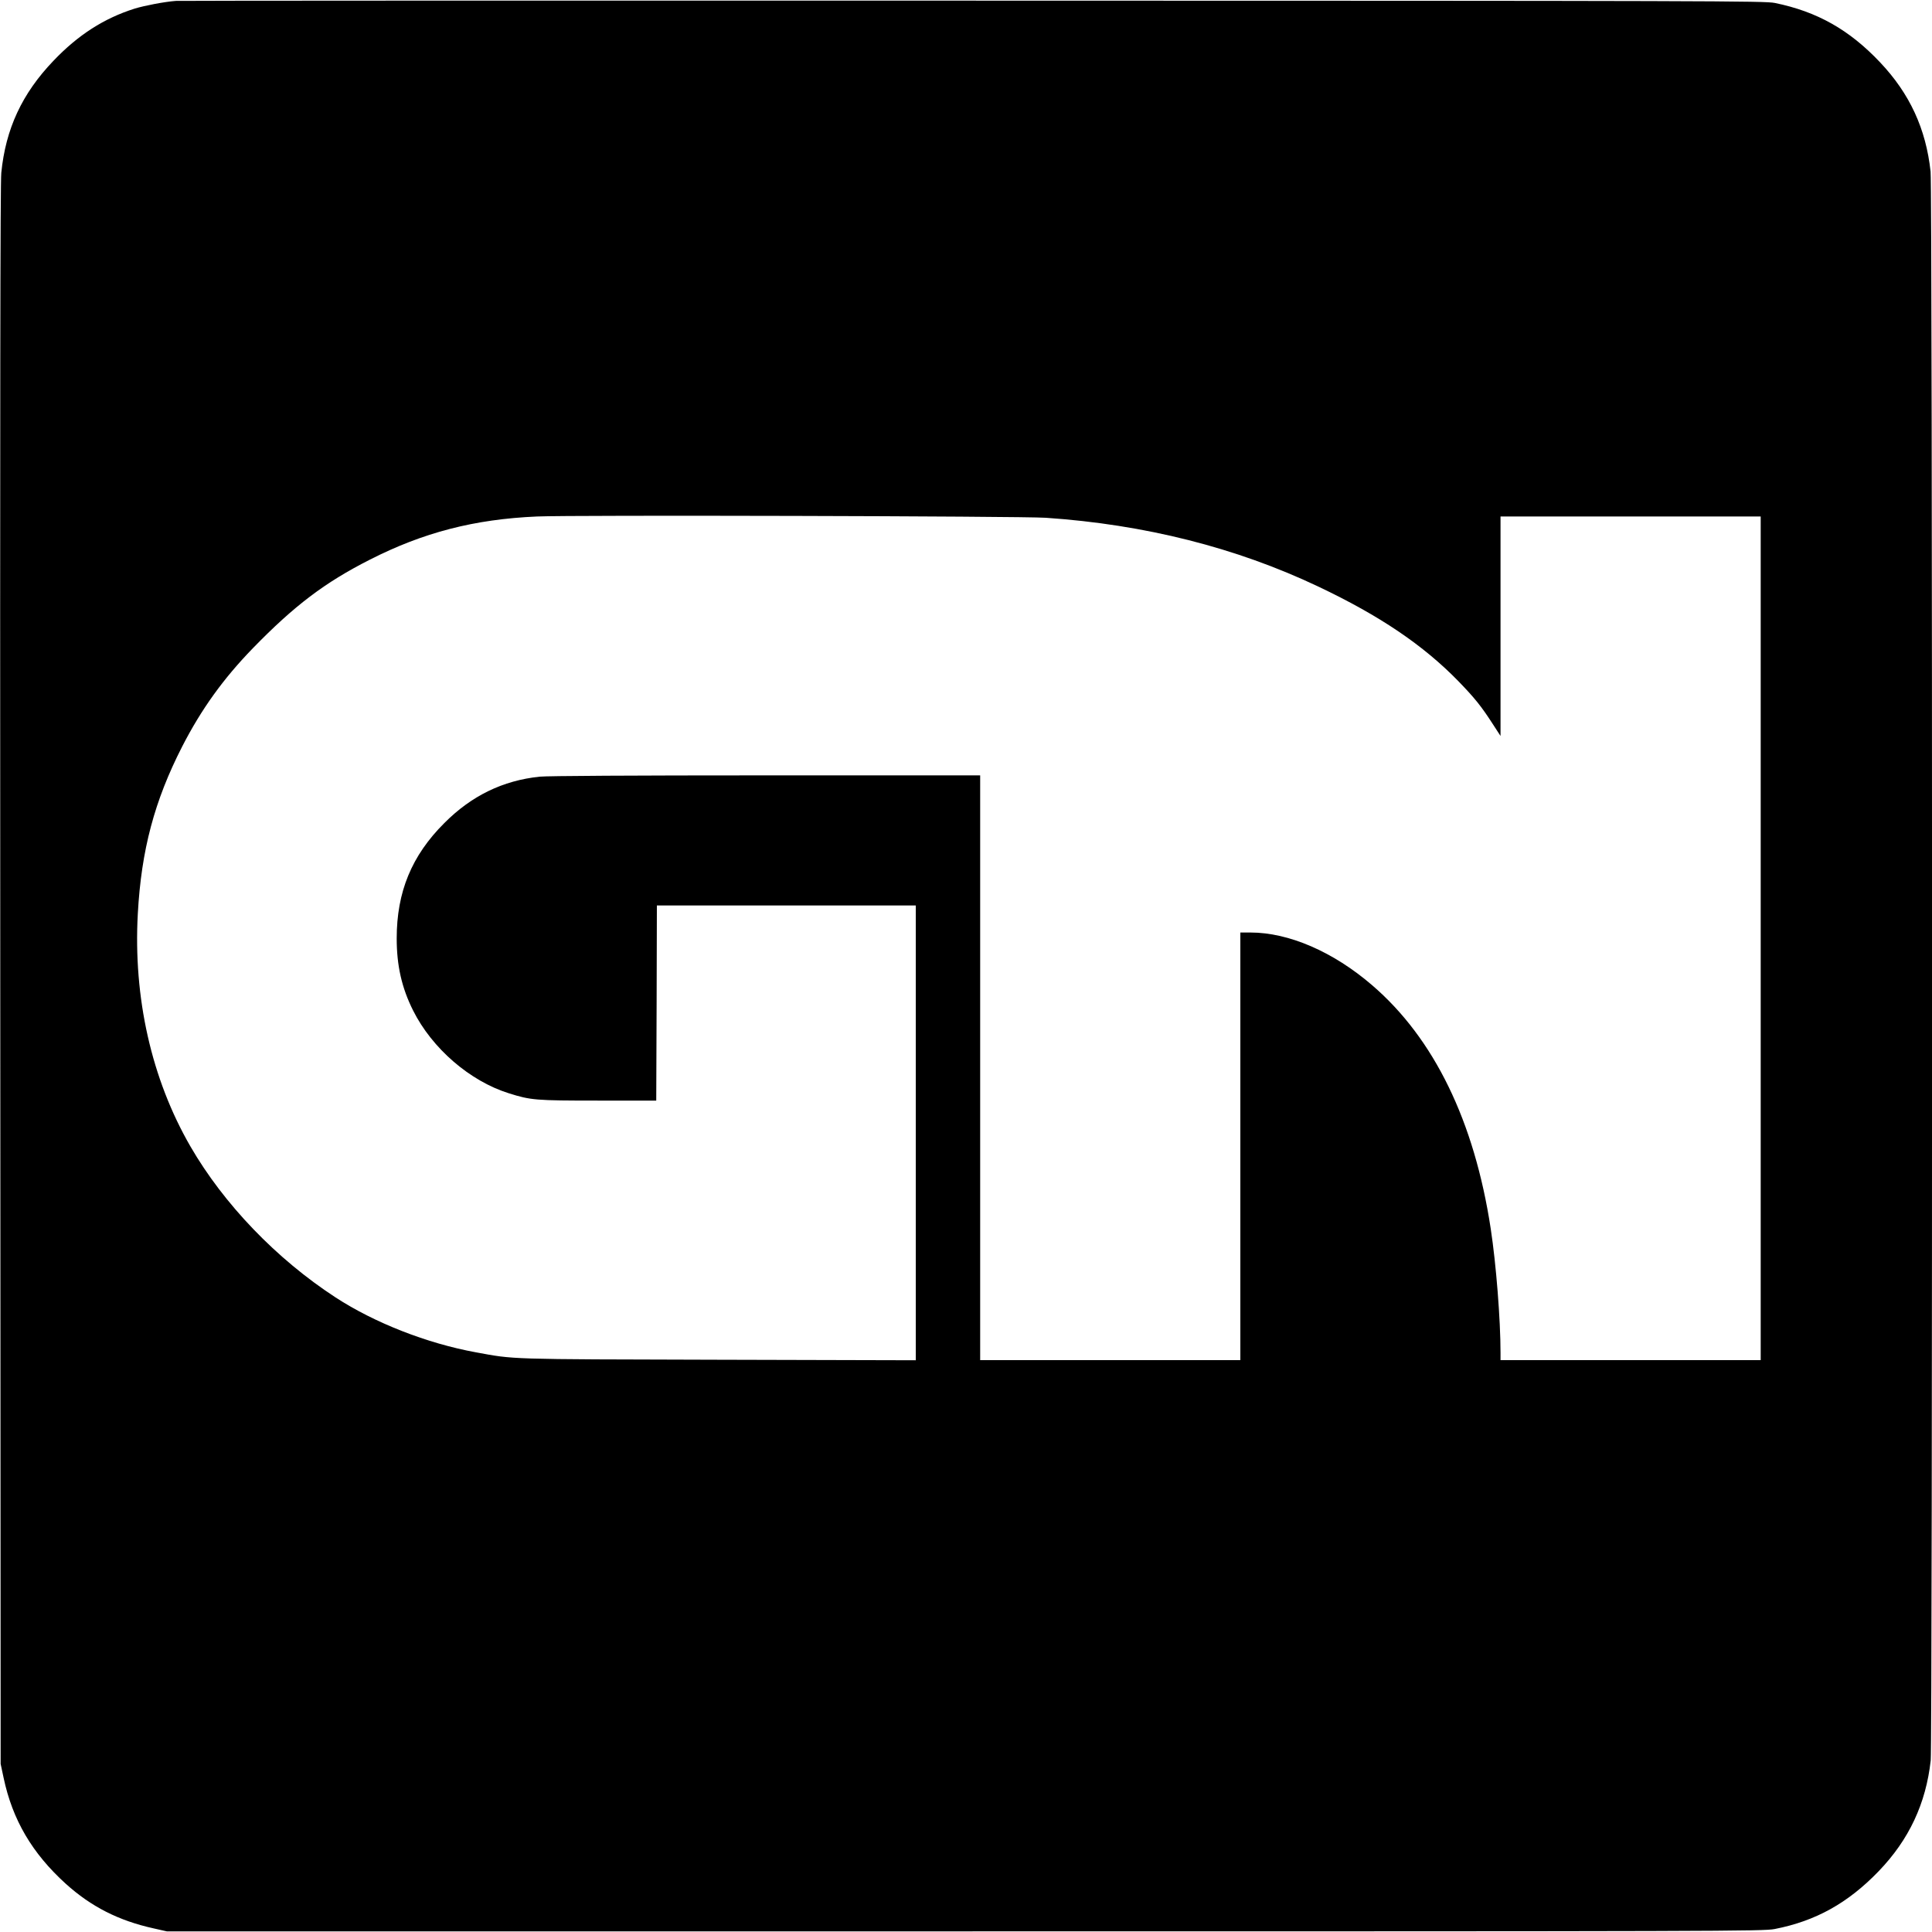
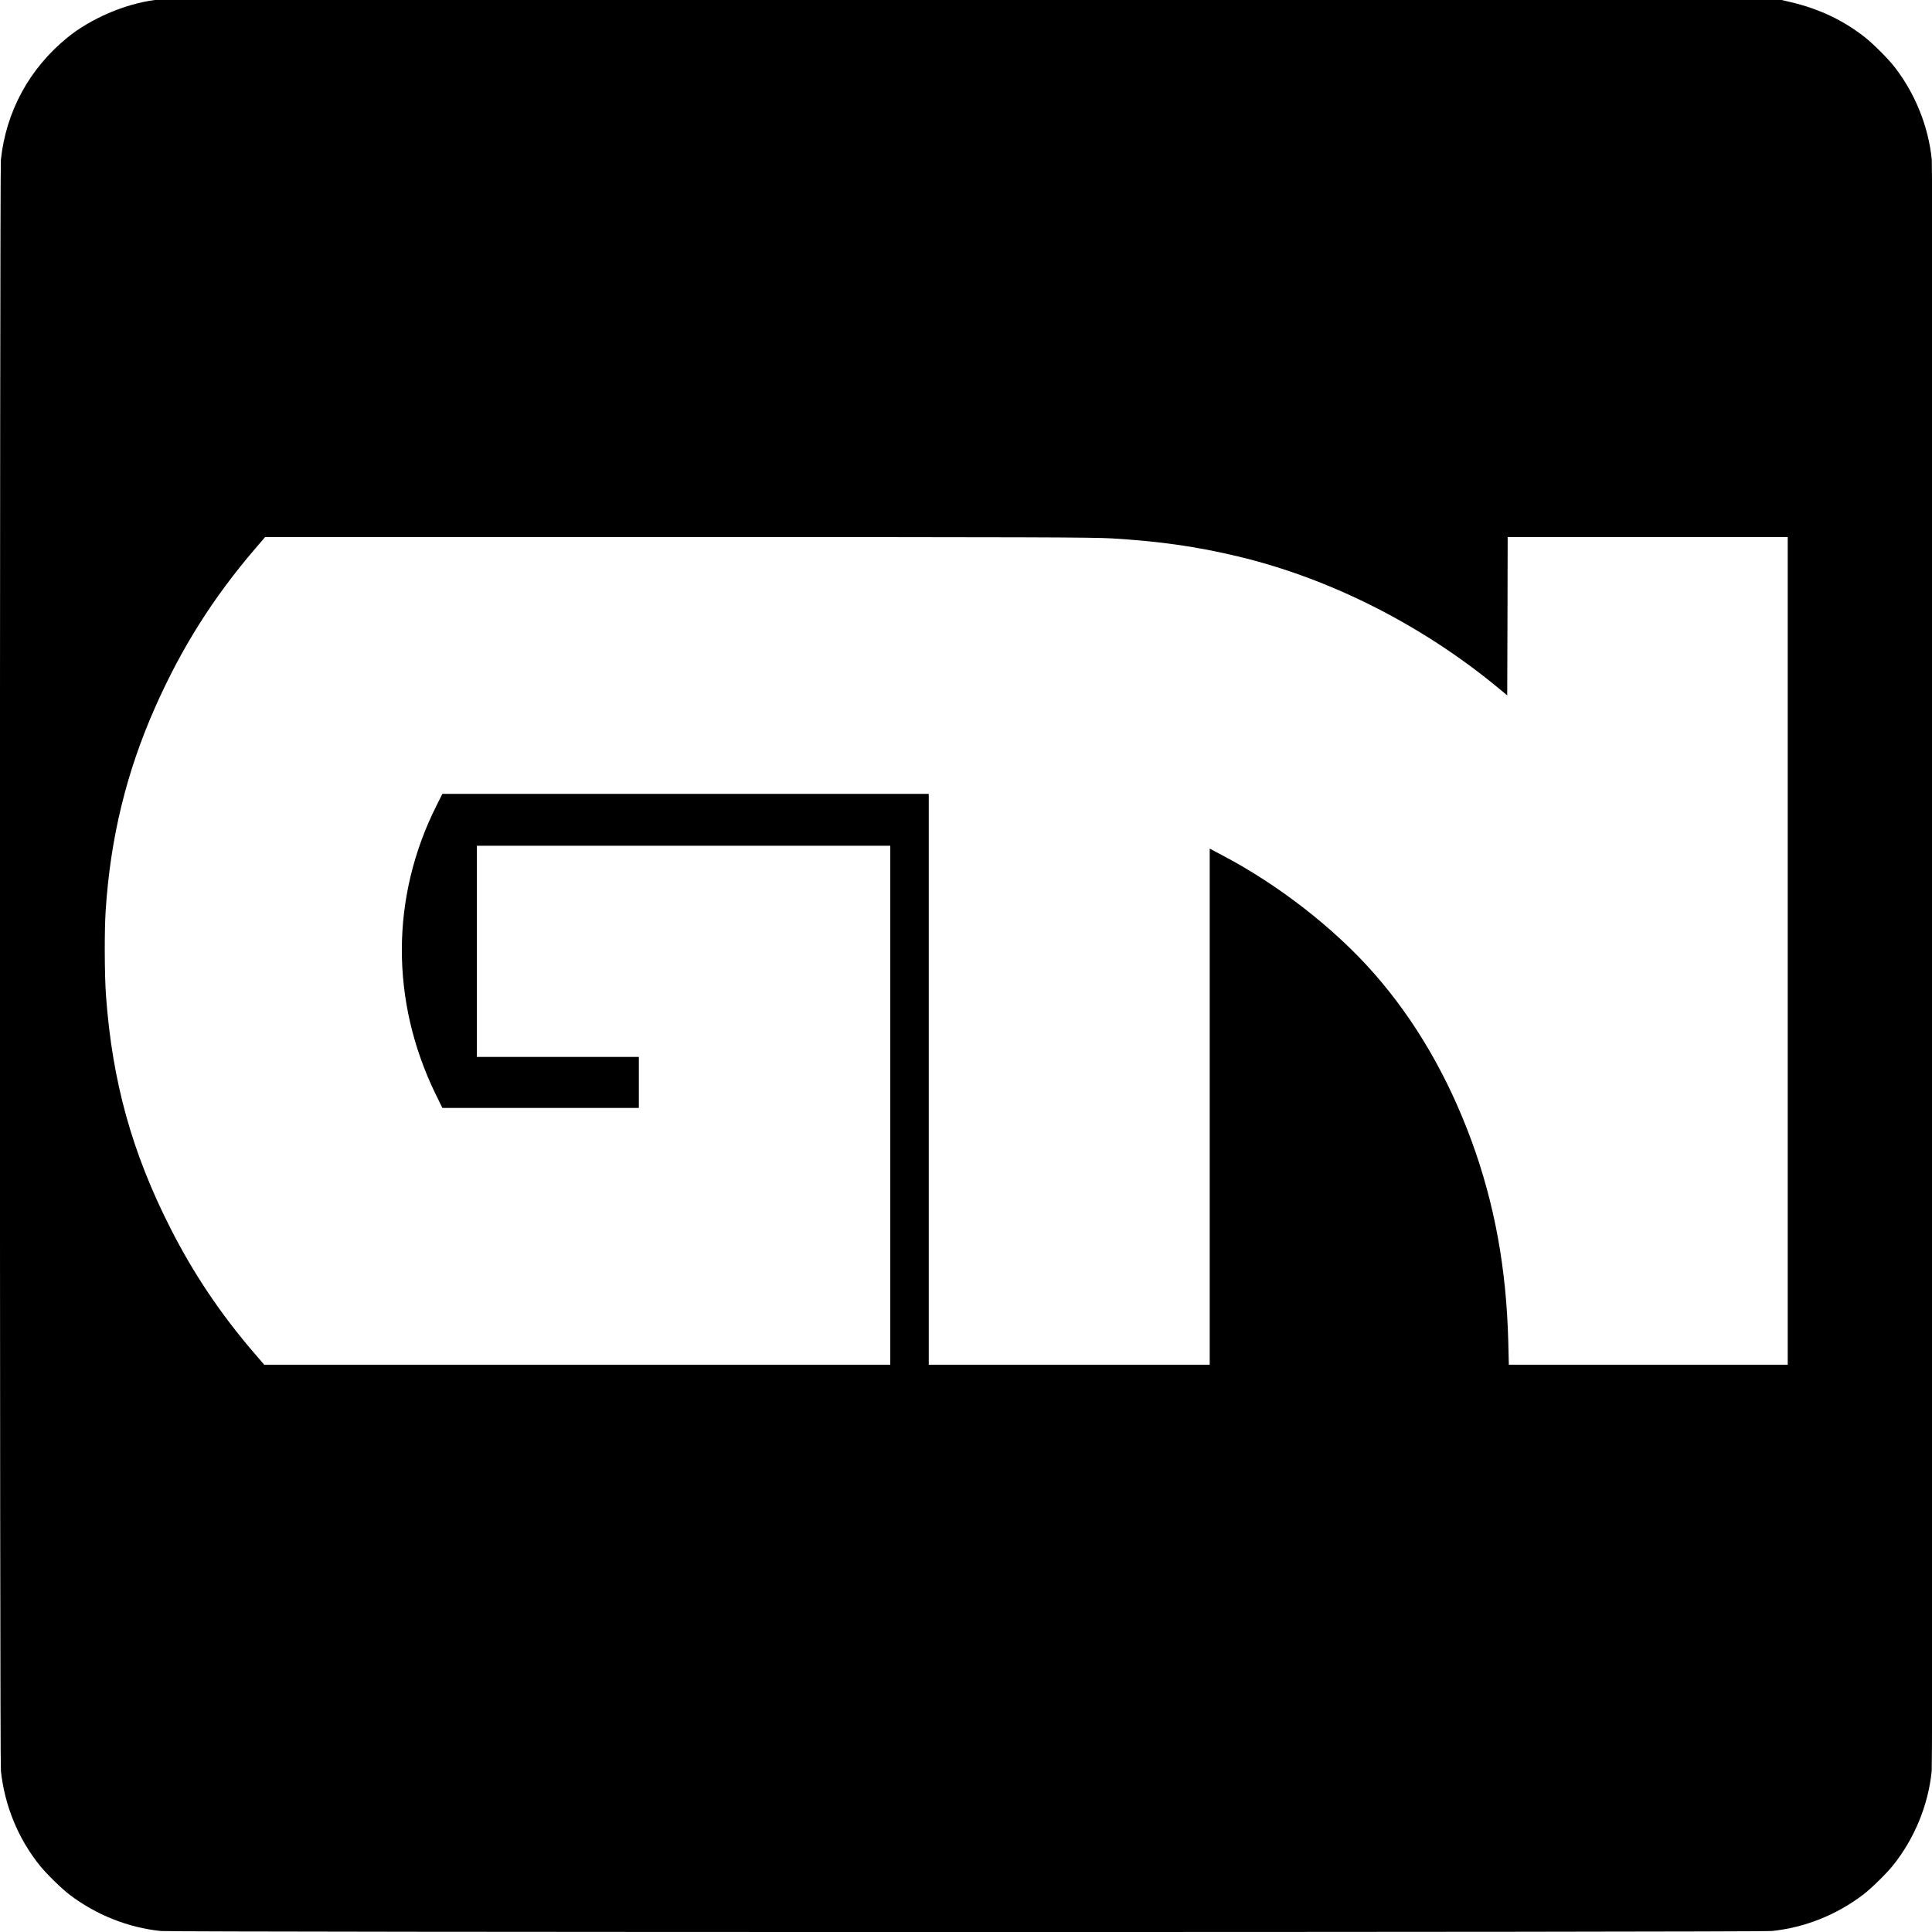
- <svg xmlns="http://www.w3.org/2000/svg" version="1.0" width="1500pt" height="1500pt" viewBox="0 0 1500 1500" preserveAspectRatio="xMidYMid meet">
-   <g transform="translate(0,1500) scale(0.1,-0.1)" fill="#000000" stroke="none">
-     <path d="M1365 14993 c-91 -7 -245 -37 -320 -60 -237 -75 -439 -204 -631 -406 -243 -254 -370 -527 -404 -869 -8 -83 -10 -1752 -8 -6233 l3 -6120 23 -108 c69 -326 221 -585 482 -822 197 -178 411 -287 683 -347 l102 -23 6195 0 c5931 0 6199 1 6288 18 319 62 570 202 808 449 236 245 367 526 404 860 14 137 14 12200 -1 12336 -36 332 -162 605 -392 848 -239 253 -489 394 -817 461 -80 16 -432 17 -6230 18 -3380 1 -6163 0 -6185 -2z m6755 -4013 c766 -52 1477 -231 2115 -534 479 -227 817 -456 1090 -737 123 -127 175 -191 264 -329 l61 -94 0 852 0 852 1010 0 1010 0 0 -3275 0 -3275 -1010 0 -1010 0 0 58 c0 256 -34 687 -76 962 -127 835 -440 1478 -921 1891 -302 260 -647 409 -944 409 l-79 0 0 -1660 0 -1660 -1010 0 -1010 0 0 2270 0 2270 -1662 0 c-1036 0 -1699 -4 -1758 -10 -286 -30 -529 -148 -740 -360 -254 -253 -370 -535 -370 -896 0 -211 39 -383 127 -559 147 -294 440 -548 743 -643 172 -54 206 -57 695 -57 l450 0 3 758 2 757 1005 0 1005 0 0 -1765 0 -1766 -1542 4 c-1648 4 -1570 2 -1875 58 -377 69 -784 228 -1088 426 -459 299 -868 725 -1127 1173 -302 523 -444 1154 -408 1806 27 494 129 877 345 1299 149 290 319 526 548 762 321 330 558 510 907 687 416 212 813 315 1300 336 260 12 3763 3 3950 -10z" />
+ <svg xmlns="http://www.w3.org/2000/svg" version="1.0" width="16pt" height="16pt" viewBox="0 0 16 16" preserveAspectRatio="xMidYMid meet">
+   <g transform="translate(0,16) scale(0.000741,-0.000741)" fill="#000000" stroke="none">
+     <path d="M1735 21593 c-341 -44 -723 -209 -985 -423 -423 -346 -682 -823 -740 -1362 -14 -136 -14 -17870 0 -18006 42 -392 194 -761 437 -1062 72 -89 243 -257 328 -321 297 -227 658 -371 1024 -408 145 -15 17857 -15 18002 0 366 37 726 180 1024 408 85 64 256 232 328 321 242 300 398 677 436 1059 15 139 15 17874 1 18011 -38 368 -182 728 -409 1025 -68 90 -235 258 -331 335 -241 192 -515 323 -834 398 l-111 26 -9070 2 c-4989 0 -9083 -1 -9100 -3z m10695 -6018 c533 -32 945 -91 1405 -201 1026 -245 2050 -762 2900 -1462 l110 -91 3 885 2 884 1565 0 1565 0 0 -4625 0 -4625 -1558 0 -1559 0 -6 253 c-21 824 -153 1544 -410 2247 -265 722 -630 1349 -1092 1875 -442 503 -1069 991 -1697 1320 l-138 73 0 -2884 0 -2884 -1570 0 -1570 0 0 3190 0 3190 -2718 0 -2718 0 -66 -132 c-512 -1018 -516 -2181 -11 -3221 l77 -157 1098 0 1098 0 0 285 0 285 -905 0 -905 0 0 1180 0 1180 2310 0 2310 0 0 -2900 0 -2900 -3499 0 -3498 0 -110 128 c-376 436 -683 894 -938 1397 -430 847 -650 1639 -720 2595 -17 229 -19 730 -4 956 53 814 232 1548 554 2274 294 663 645 1220 1119 1773 l109 127 4611 0 c3961 0 4646 -2 4856 -15z" />
  </g>
</svg>
